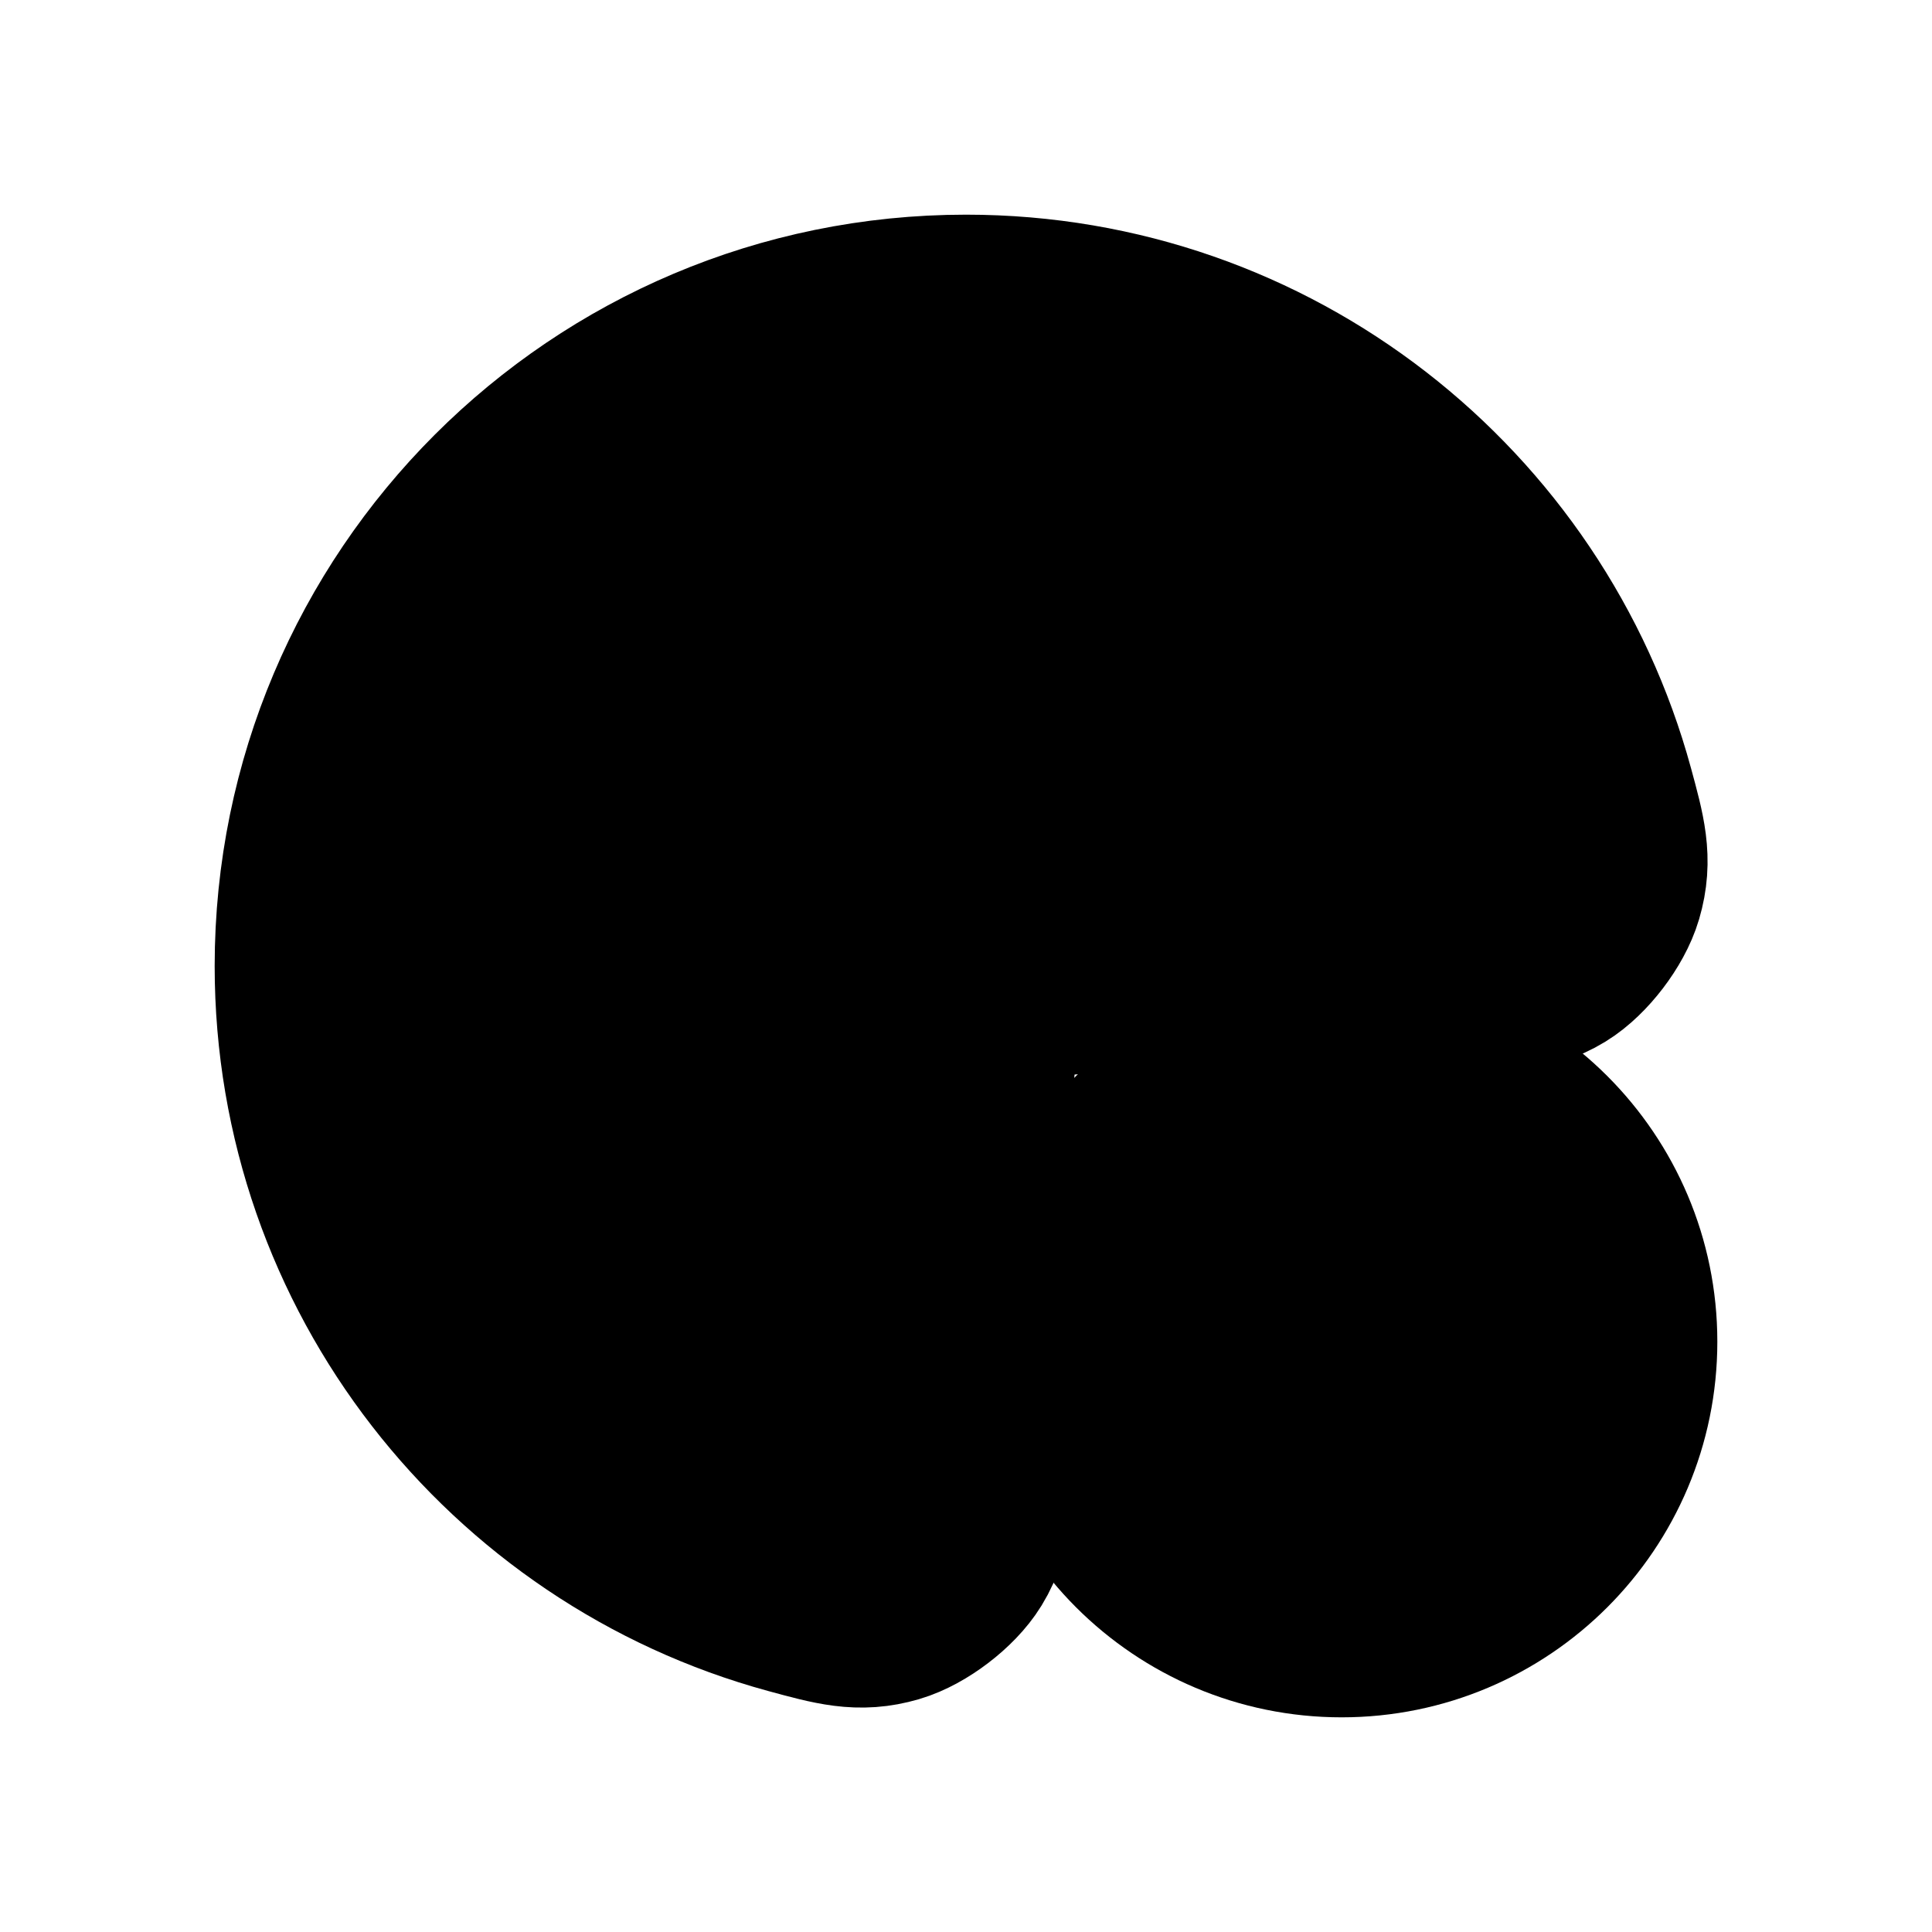
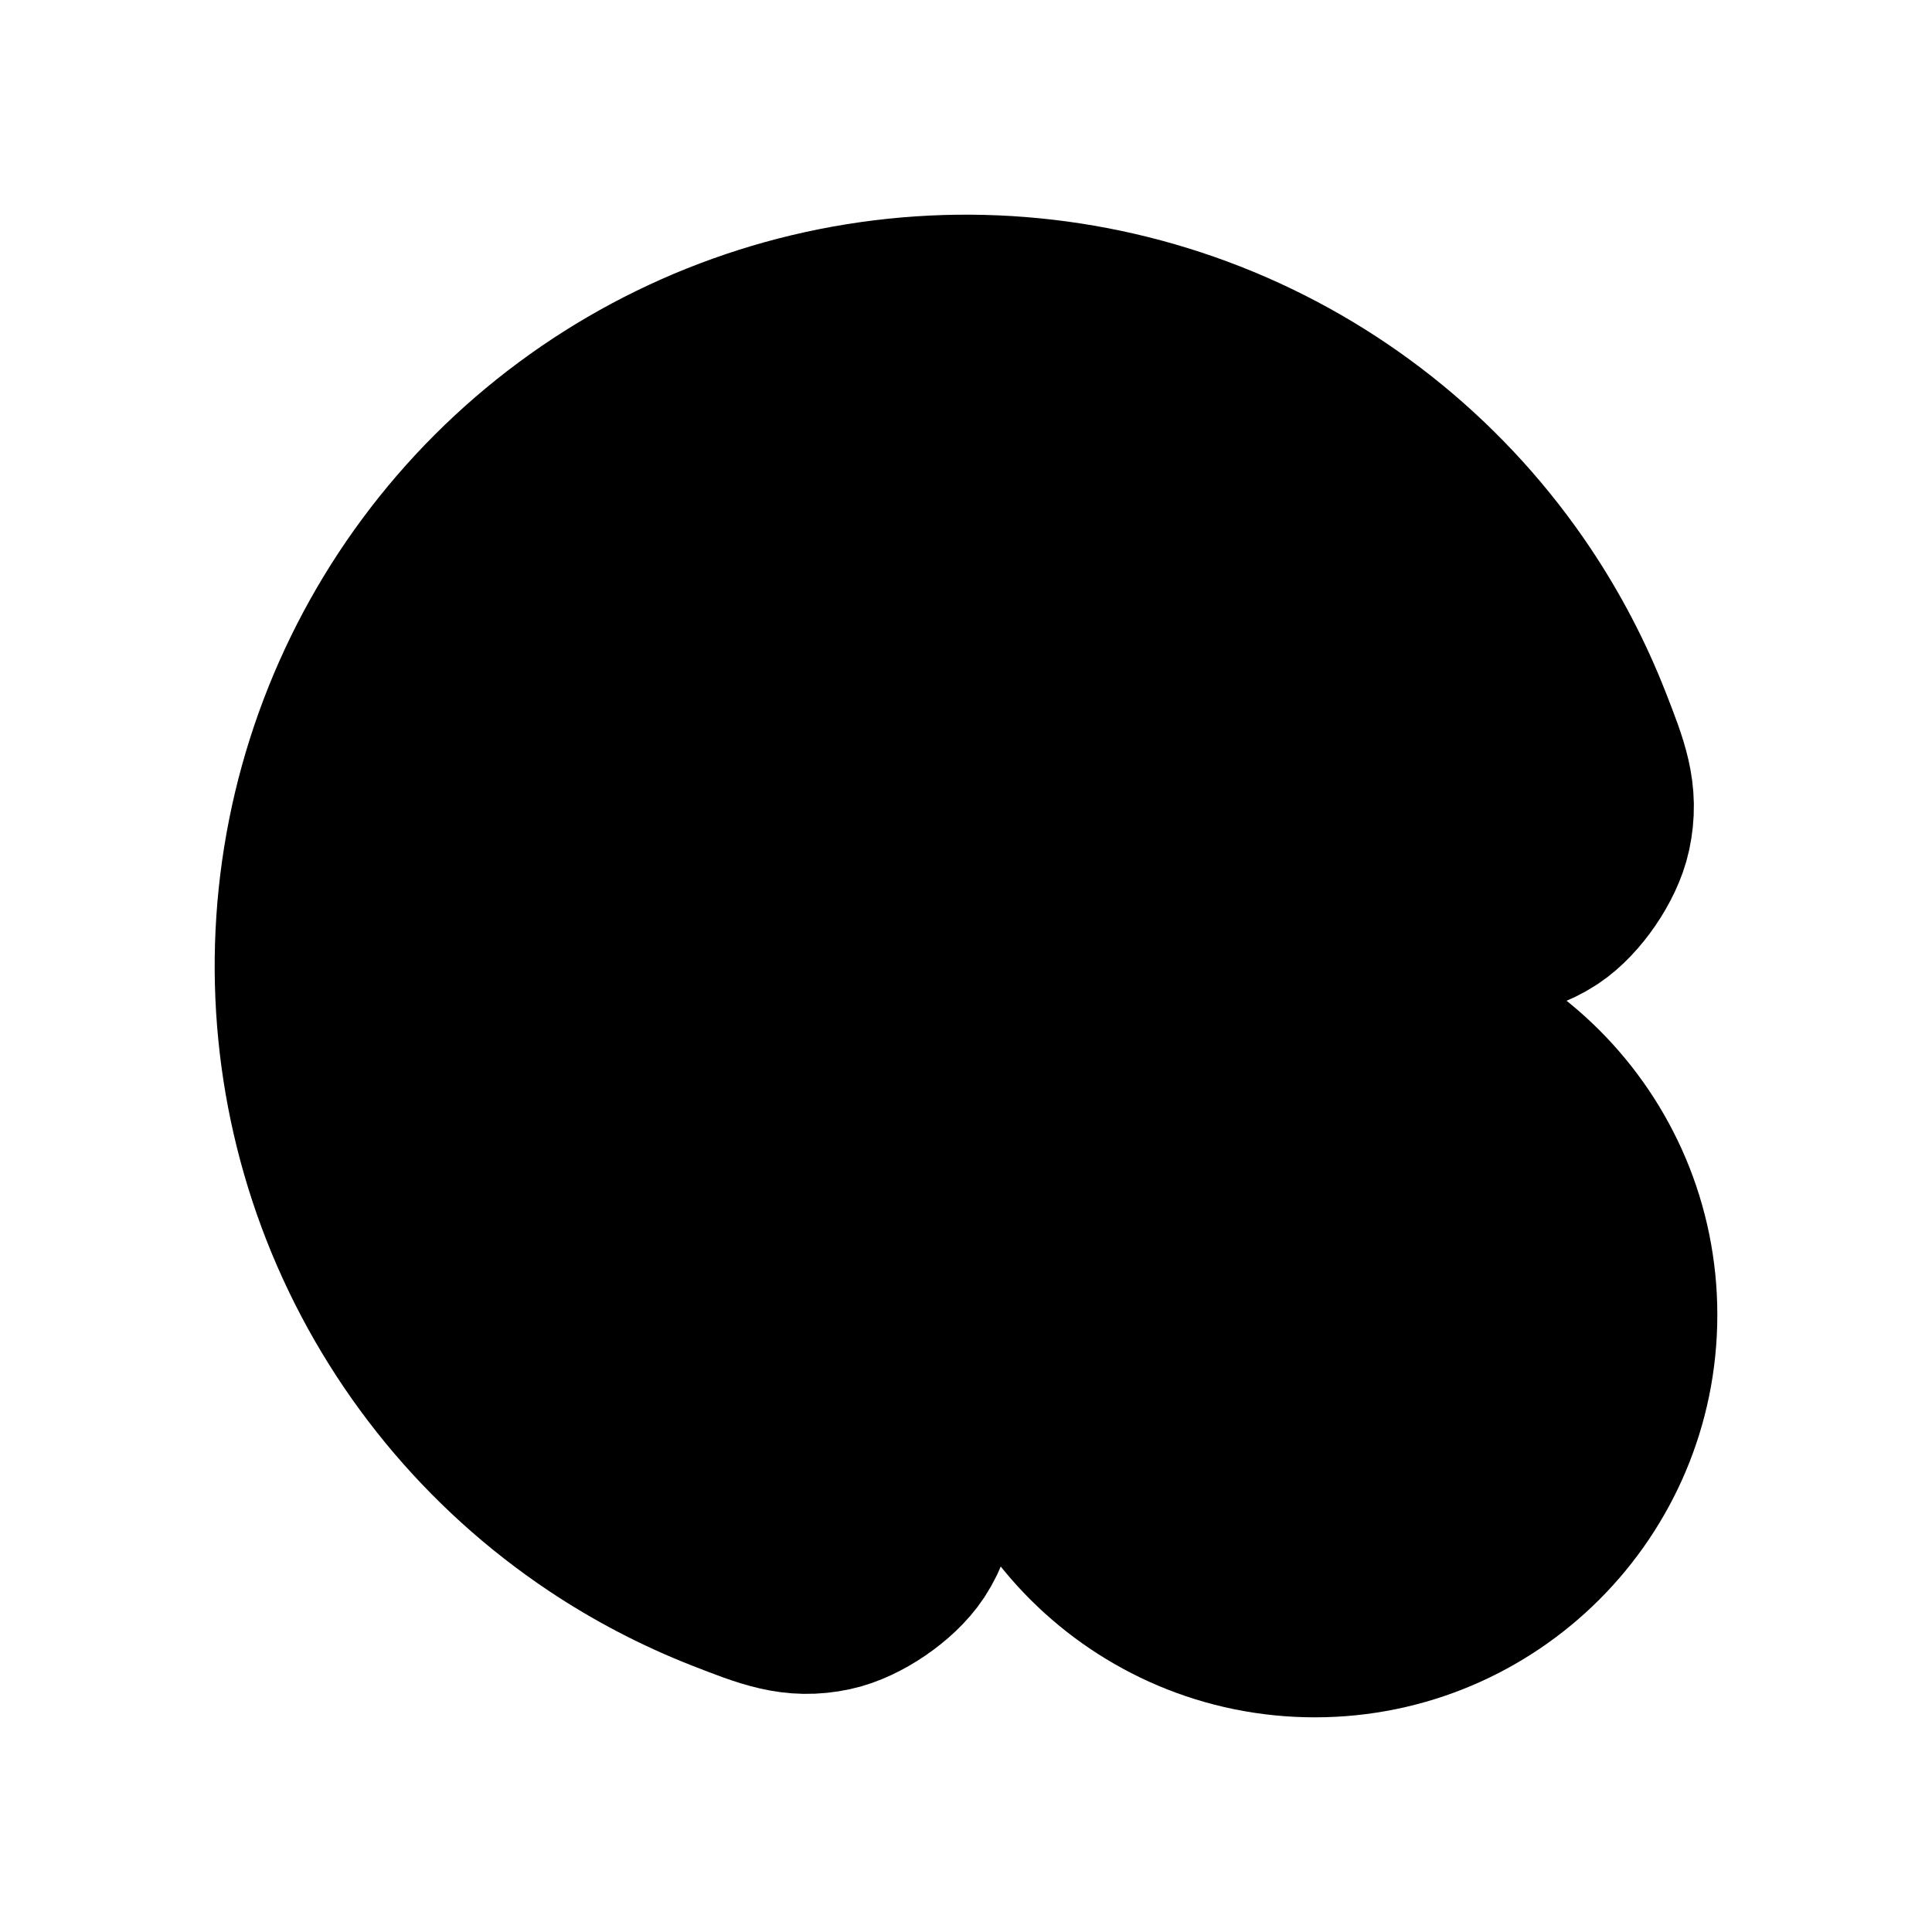
<svg xmlns="http://www.w3.org/2000/svg" viewBox="0 0 36 36" stroke="black" stroke-width="4">
-   <path d="M18 6C23.532 6 28.191 9.744 29.579 14.837C29.794 15.625 29.901 16.02 29.742 16.562C29.623 16.968 29.23 17.483 28.87 17.704C28.388 18 27.859 18 26.8 18H21.2C20.08 18 19.52 18 19.092 18.218C18.716 18.41 18.41 18.716 18.218 19.092C18 19.52 18 20.08 18 21.2V26.8C18 27.859 18 28.388 17.704 28.87C17.483 29.23 16.968 29.623 16.562 29.742C16.02 29.901 15.625 29.794 14.837 29.579C9.744 28.191 6 23.532 6 18C6 11.373 11.373 6 18 6Z" />
-   <path d="M30 25C30 27.761 27.761 30 25 30C22.239 30 20 27.761 20 25C20 22.239 22.239 20 25 20C27.761 20 30 22.239 30 25Z" />
+   <path d="M30 24.5C30 27.538 27.538 30 24.5 30C21.463 30 19 27.538 19 24.5C19 21.463 21.463 19 24.5 19C27.538 19 30 21.463 30 24.5Z" />
+   <path d="M15.659 6.231C17.987 5.768 20.4 6.005 22.593 6.913C24.786 7.822 26.659 9.36 27.978 11.333C28.46 12.055 28.86 12.823 29.173 13.623C29.488 14.428 29.645 14.831 29.52 15.418C29.427 15.853 29.037 16.425 28.665 16.67C28.164 17 27.602 17 26.477 17H23.5C19.91 17 17 19.91 17 23.5V26.477C17 27.602 17 28.164 16.67 28.665C16.425 29.037 15.853 29.427 15.418 29.52C14.831 29.645 14.428 29.488 13.623 29.173C12.823 28.86 12.055 28.46 11.333 27.978C9.36 26.659 7.822 24.786 6.913 22.593C6.005 20.4 5.768 17.987 6.231 15.659C6.694 13.332 7.837 11.193 9.515 9.515C11.193 7.837 13.332 6.694 15.659 6.231Z" />
</svg>
